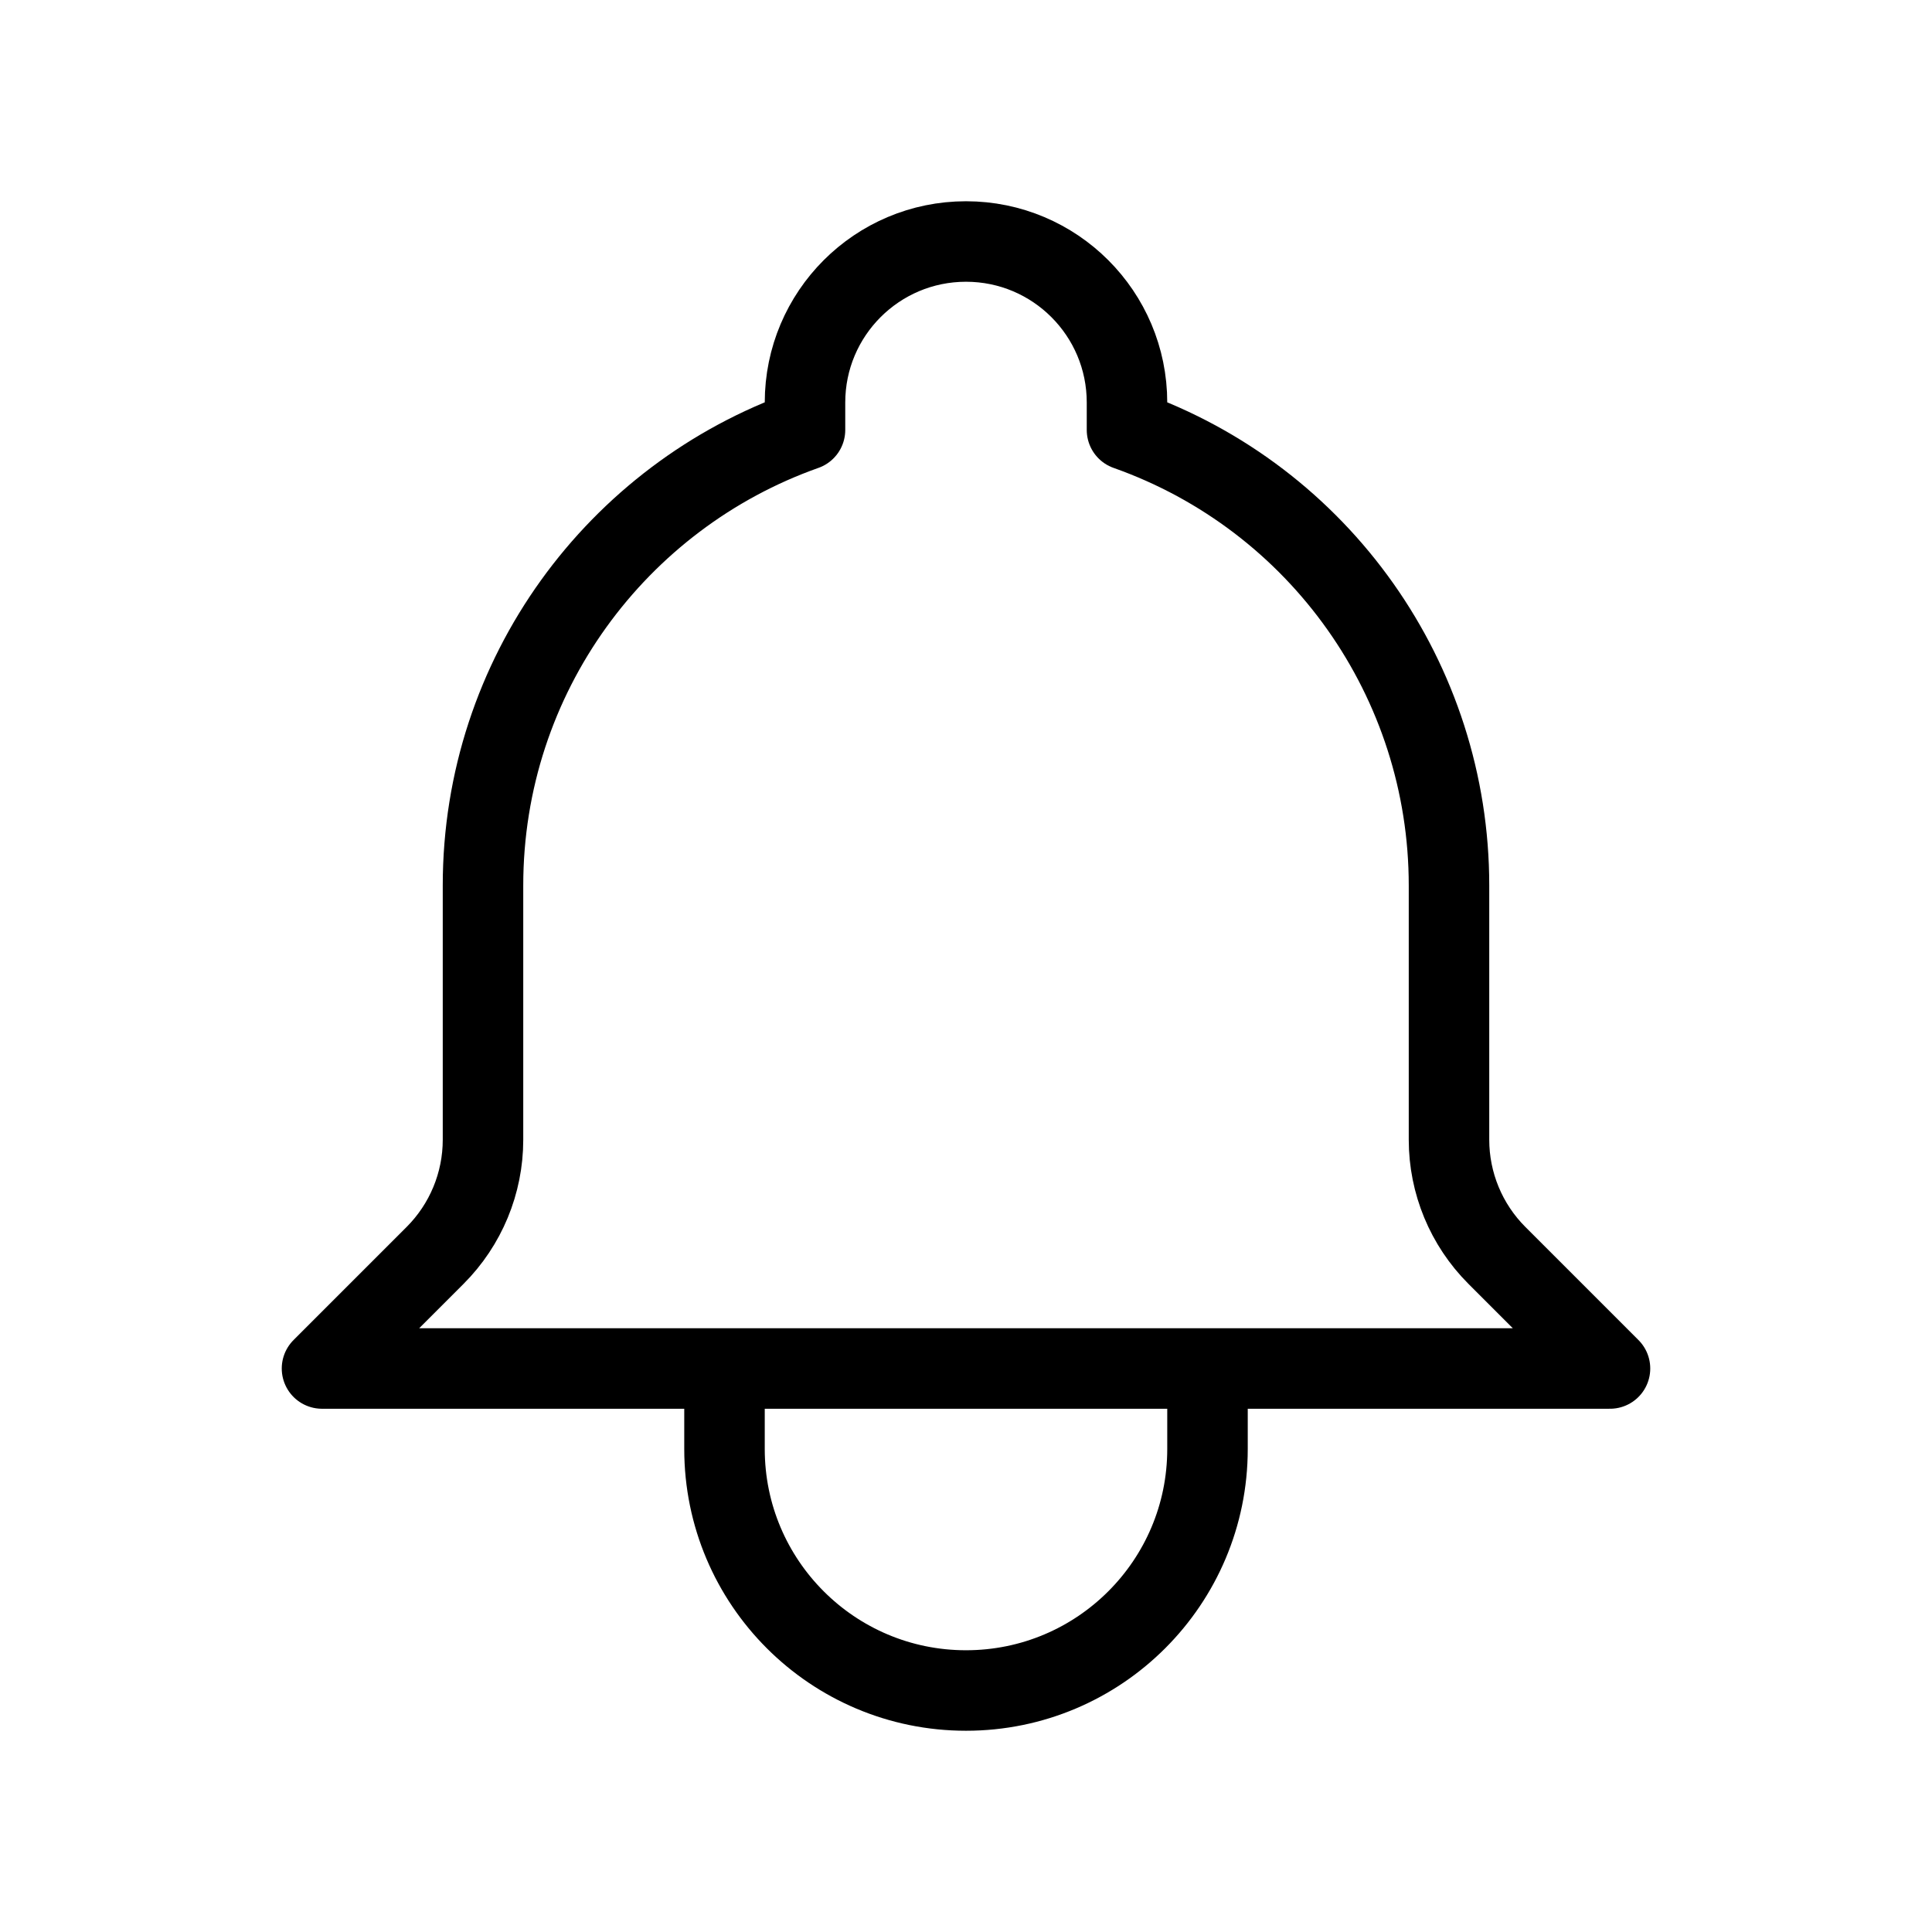
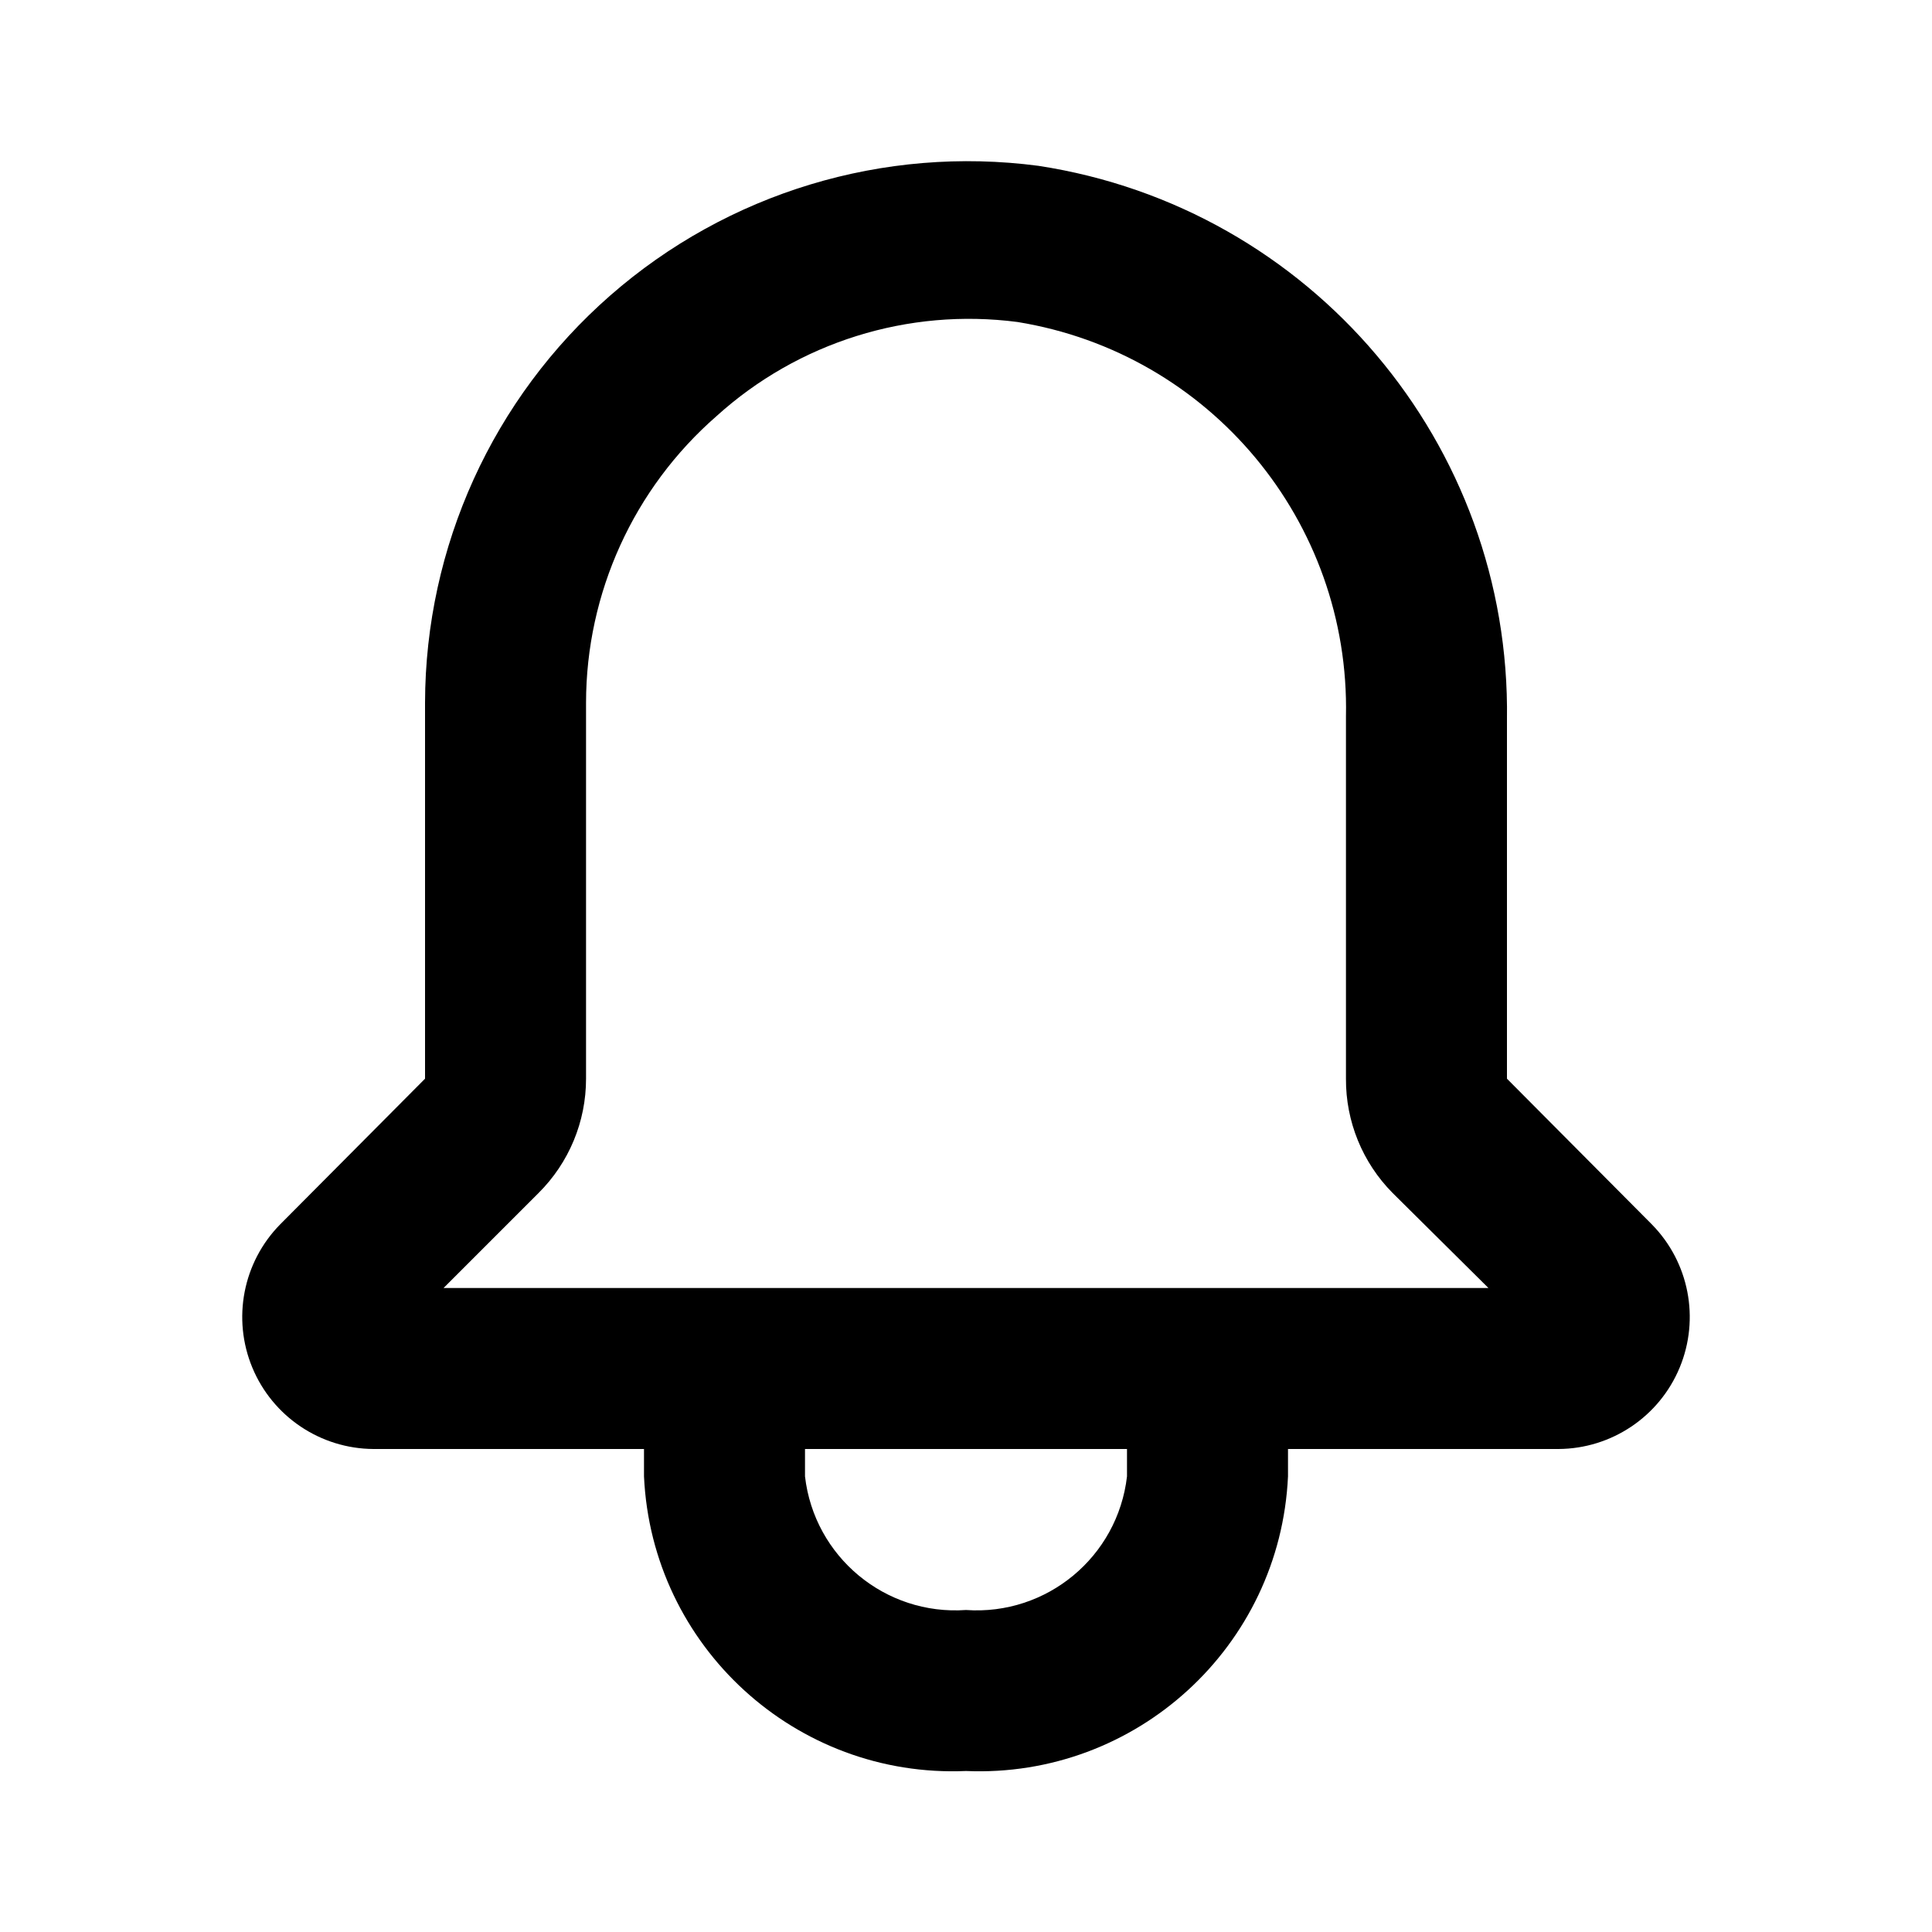
- <svg xmlns="http://www.w3.org/2000/svg" fill="none" viewBox="0 0 24 24" stroke="currentColor">
-   <path stroke-linecap="round" stroke-linejoin="round" d="M15 17h5l-1.405-1.405A2.032 2.032 0 0118 14.158V11a6.002 6.002 0 00-4-5.659V5a2 2 0 10-4 0v.341C7.67 6.165 6 8.388 6 11v3.159c0 .538-.214 1.055-.595 1.436L4 17h5m6 0v1a3 3 0 11-6 0v-1m6 0H9" />
+ <svg xmlns="http://www.w3.org/2000/svg" viewBox="0 0 24 24" fill="currentColor">
+   <g data-name="Layer 2">
+     <g data-name="bell">
+       <rect width="24" height="24" opacity="0" />
+       <path d="M20.52 15.21l-1.8-1.81V8.94a6.86 6.86 0 0 0-5.82-6.88 6.74 6.74 0 0 0-7.62 6.67v4.67l-1.8 1.81A1.64 1.64 0 0 0 4.64 18H8v.34A3.84 3.84 0 0 0 12 22a3.84 3.84 0 0 0 4-3.66V18h3.36a1.64 1.64 0 0 0 1.16-2.79zM14 18.34A1.88 1.88 0 0 1 12 20a1.88 1.88 0 0 1-2-1.66V18h4zM5.51 16l1.18-1.18a2 2 0 0 0 .59-1.42V8.73A4.73 4.73 0 0 1 8.9 5.17 4.67 4.67 0 0 1 12.64 4a4.86 4.86 0 0 1 4.08 4.9v4.5a2 2 0 0 0 .58 1.42L18.49 16z" />
+     </g>
+   </g>
</svg>
